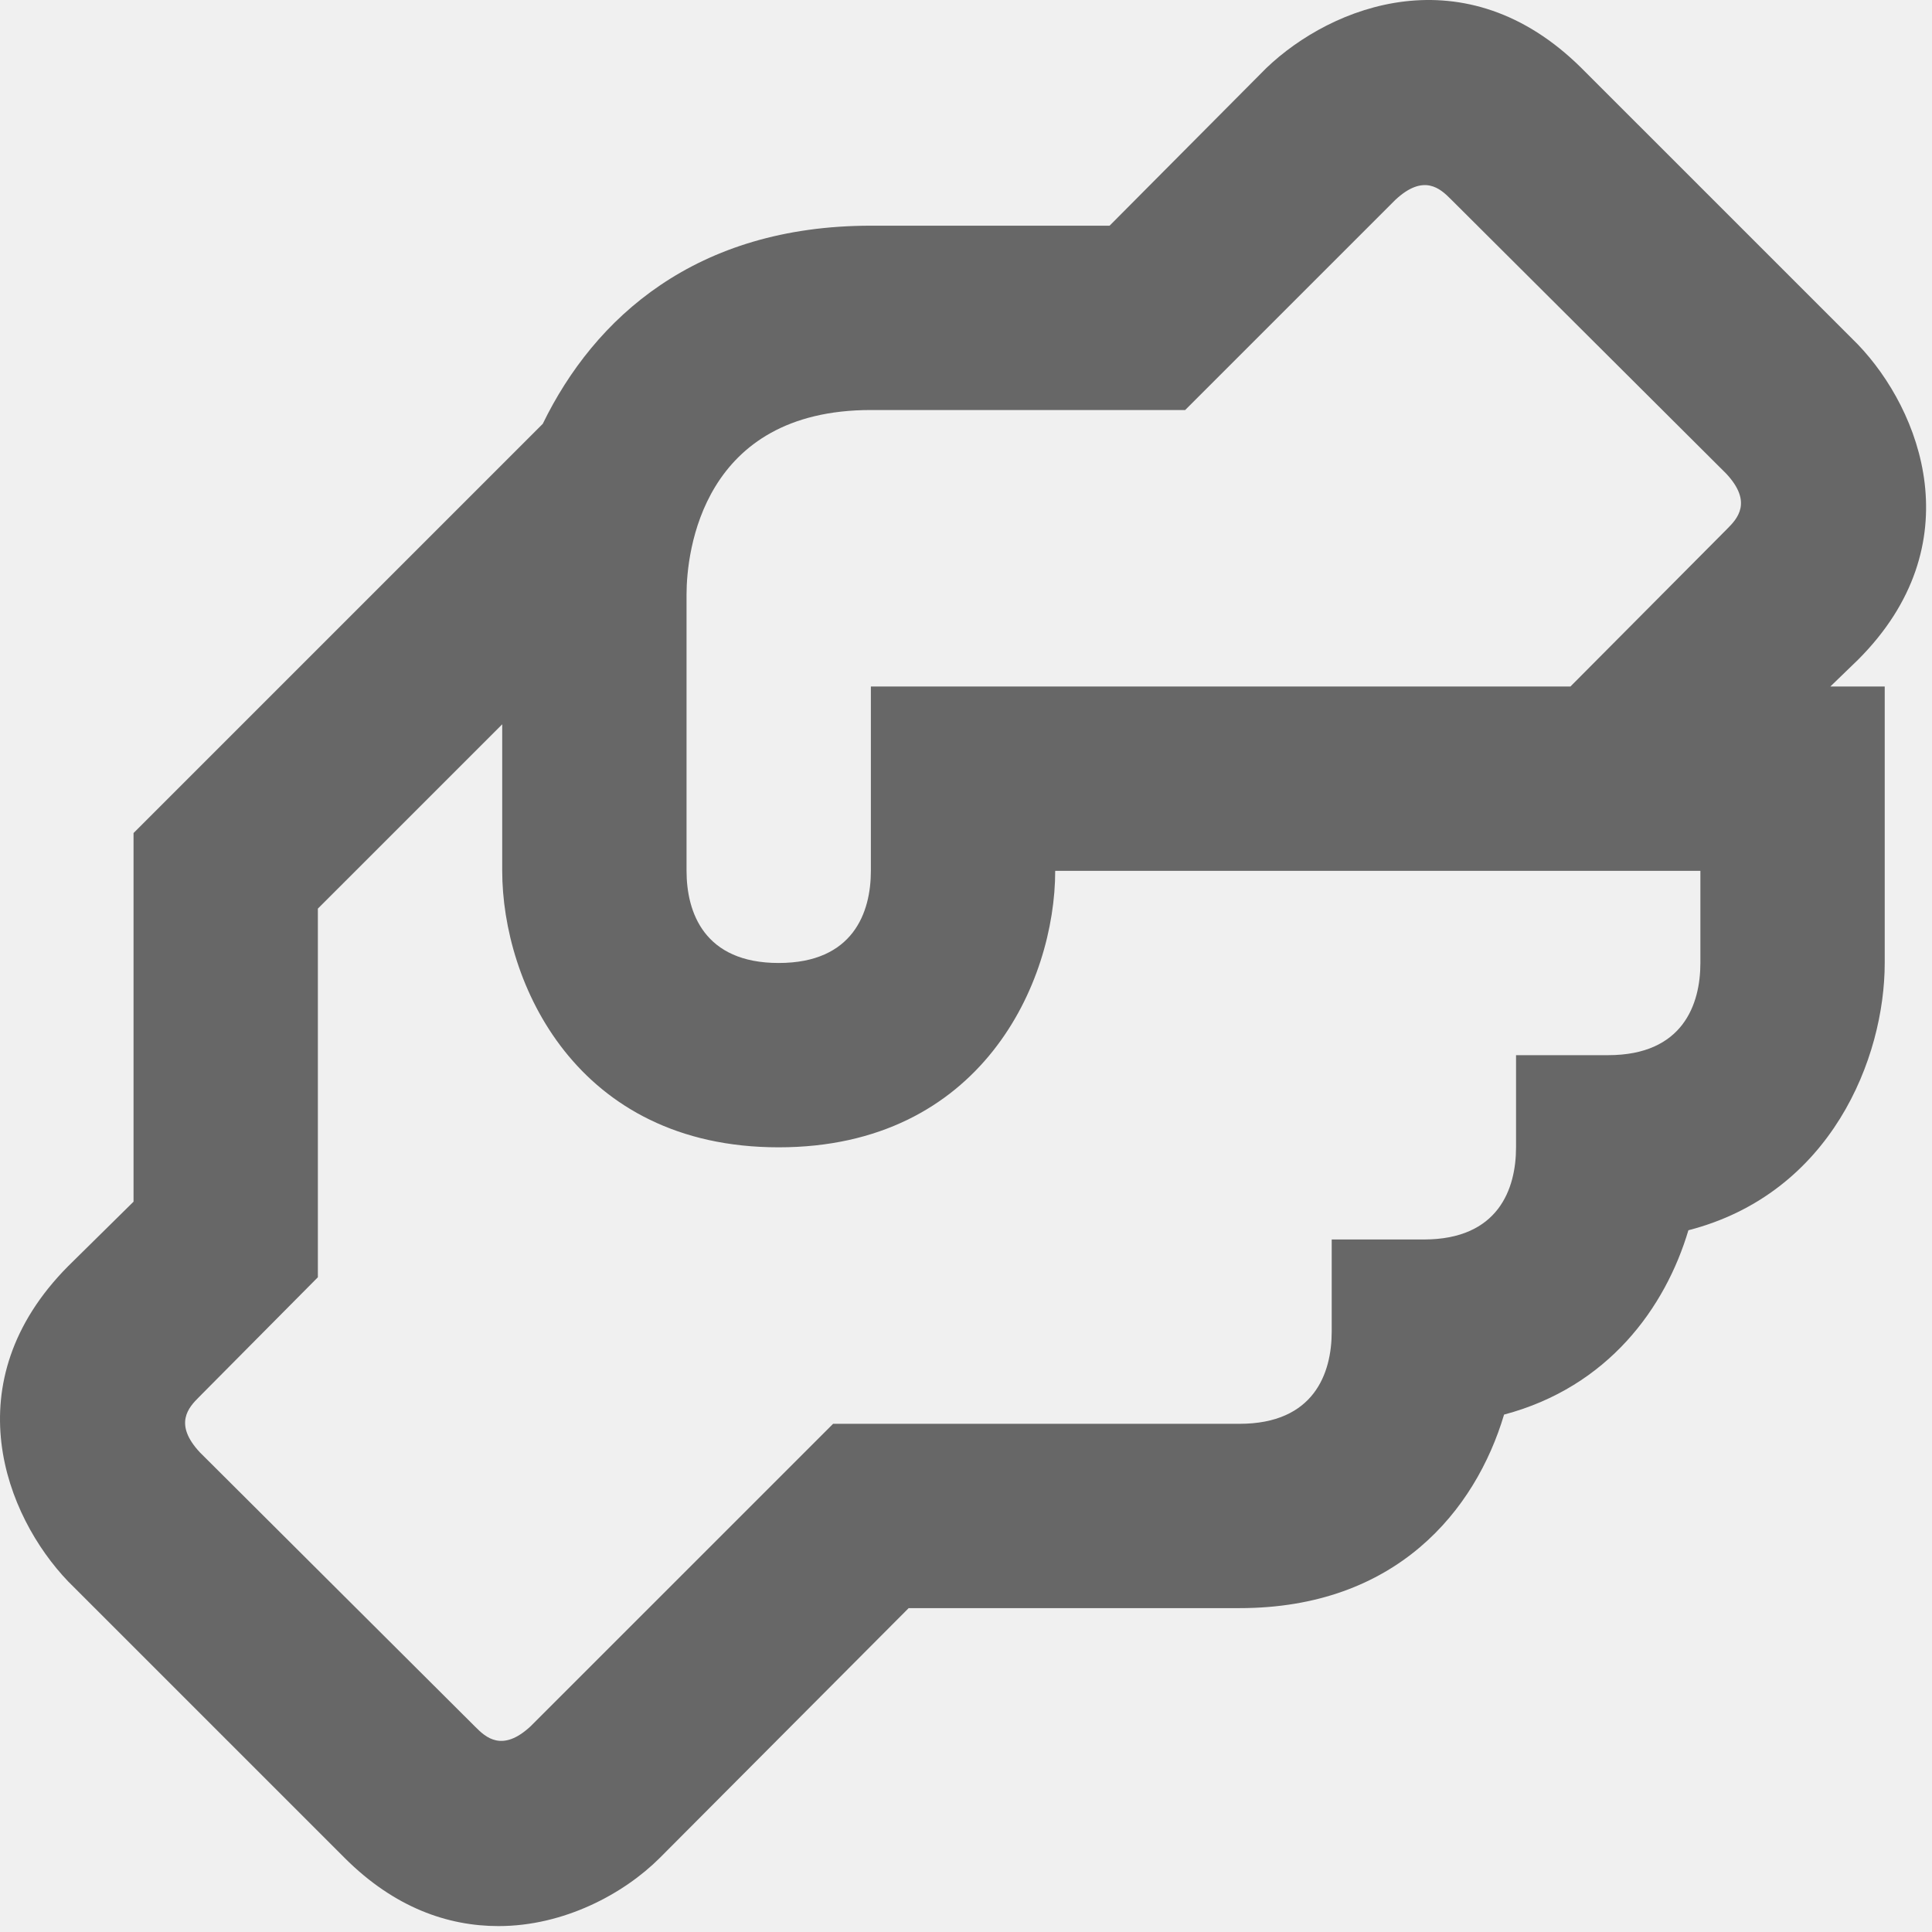
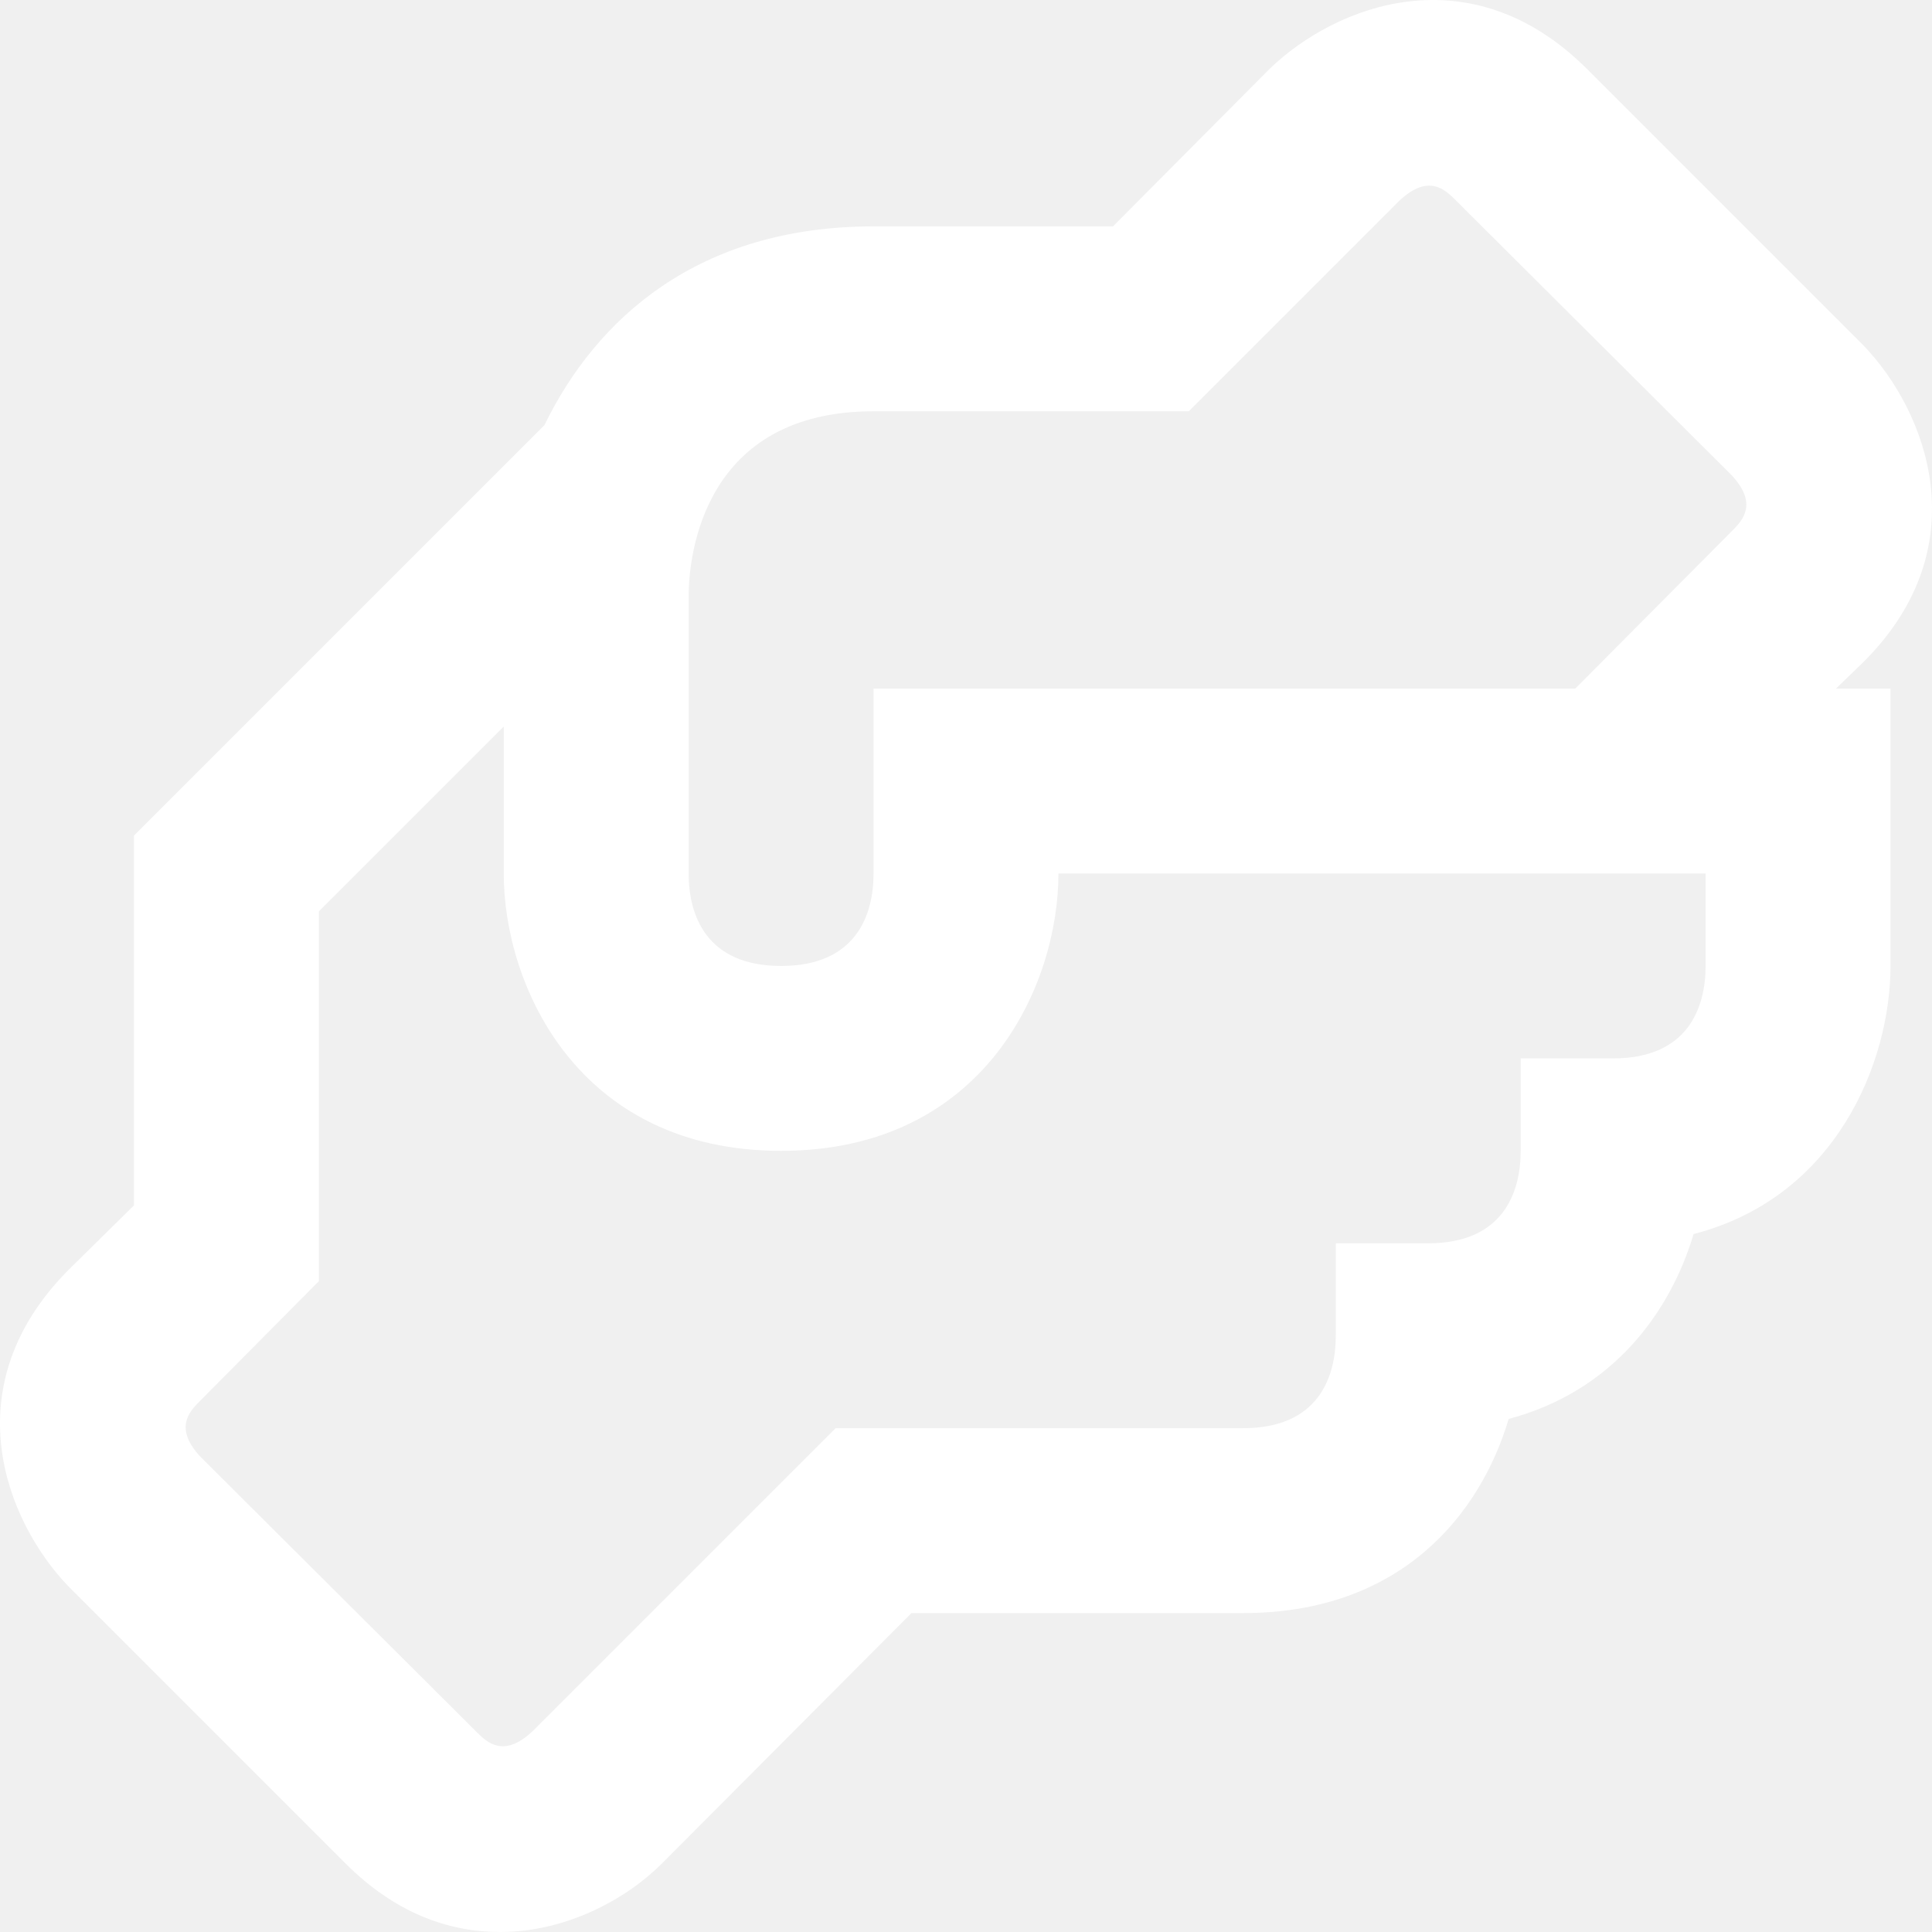
- <svg xmlns="http://www.w3.org/2000/svg" width="127" height="127" viewBox="0 0 127 127" fill="none">
-   <path d="M122.135 43.371C129.708 35.798 126.255 26.953 122.135 22.651L103.959 4.476C96.325 -3.096 87.54 0.357 83.239 4.476L72.939 14.836H57.247C45.736 14.836 39.071 20.894 35.678 27.861L8.778 54.76V78.993L4.477 83.234C-3.097 90.868 0.357 99.652 4.477 103.953L22.652 122.128C25.924 125.4 29.438 126.611 32.77 126.611C37.072 126.611 41.01 124.491 43.373 122.128L59.731 105.71H81.481C91.781 105.71 96.992 99.289 98.87 92.988C105.716 91.171 109.472 85.96 110.987 80.871C120.378 78.448 123.892 69.542 123.892 63.302V45.128H120.317L122.135 43.371ZM111.775 63.302C111.775 66.029 110.623 69.361 105.716 69.361H99.657V75.419C99.657 78.145 98.506 81.477 93.599 81.477H87.54V87.535C87.54 90.262 86.389 93.594 81.481 93.594H54.763L34.891 113.465C33.013 115.222 31.922 114.192 31.256 113.526L13.14 95.472C11.383 93.594 12.414 92.503 13.08 91.837L20.895 83.961V59.728L33.013 47.611V57.244C33.013 64.575 37.86 75.419 51.188 75.419C64.517 75.419 69.364 64.575 69.364 57.244H111.775V63.302ZM113.532 34.768L103.232 45.128H57.247V57.244C57.247 59.97 56.096 63.302 51.188 63.302C46.281 63.302 45.13 59.97 45.13 57.244V39.069C45.13 36.282 46.16 26.953 57.247 26.953H77.907L91.721 13.14C93.599 11.383 94.689 12.413 95.356 13.079L113.471 31.133C115.228 33.011 114.198 34.102 113.532 34.768Z" fill="#676767" />
+ <svg xmlns="http://www.w3.org/2000/svg" width="92" height="92" viewBox="0 0 92 92" fill="none">
+   <path d="M88.747 31.515C94.25 26.012 91.741 19.585 88.747 16.459L75.54 3.253C69.993 -2.25 63.609 0.259 60.484 3.253L53 10.78H41.598C33.233 10.78 28.39 15.183 25.925 20.245L6.379 39.791V57.399L3.253 60.481C-2.25 66.027 0.259 72.41 3.253 75.536L16.46 88.742C18.837 91.12 21.391 92 23.812 92C26.938 92 29.799 90.459 31.516 88.742L43.403 76.813H59.207C66.691 76.813 70.477 72.146 71.842 67.568C76.817 66.248 79.546 62.462 80.647 58.764C87.47 57.003 90.024 50.532 90.024 45.998V32.791H87.426L88.747 31.515ZM81.219 45.998C81.219 47.978 80.383 50.4 76.817 50.4H72.414V54.802C72.414 56.783 71.578 59.204 68.012 59.204H63.609V63.606C63.609 65.587 62.773 68.008 59.207 68.008H39.793L25.353 82.447C23.988 83.724 23.196 82.976 22.711 82.491L9.548 69.373C8.272 68.008 9.02 67.216 9.504 66.732L15.183 61.009V43.4L23.988 34.596V41.595C23.988 46.922 27.51 54.802 37.195 54.802C46.88 54.802 50.402 46.922 50.402 41.595H81.219V45.998ZM82.496 25.264L75.012 32.791H41.598V41.595C41.598 43.576 40.761 45.998 37.195 45.998C33.629 45.998 32.793 43.576 32.793 41.595V28.389C32.793 26.364 33.541 19.585 41.598 19.585H56.61L66.647 9.548C68.012 8.271 68.804 9.02 69.289 9.504L82.452 22.622C83.728 23.987 82.98 24.779 82.496 25.264Z" fill="white" />
</svg>
